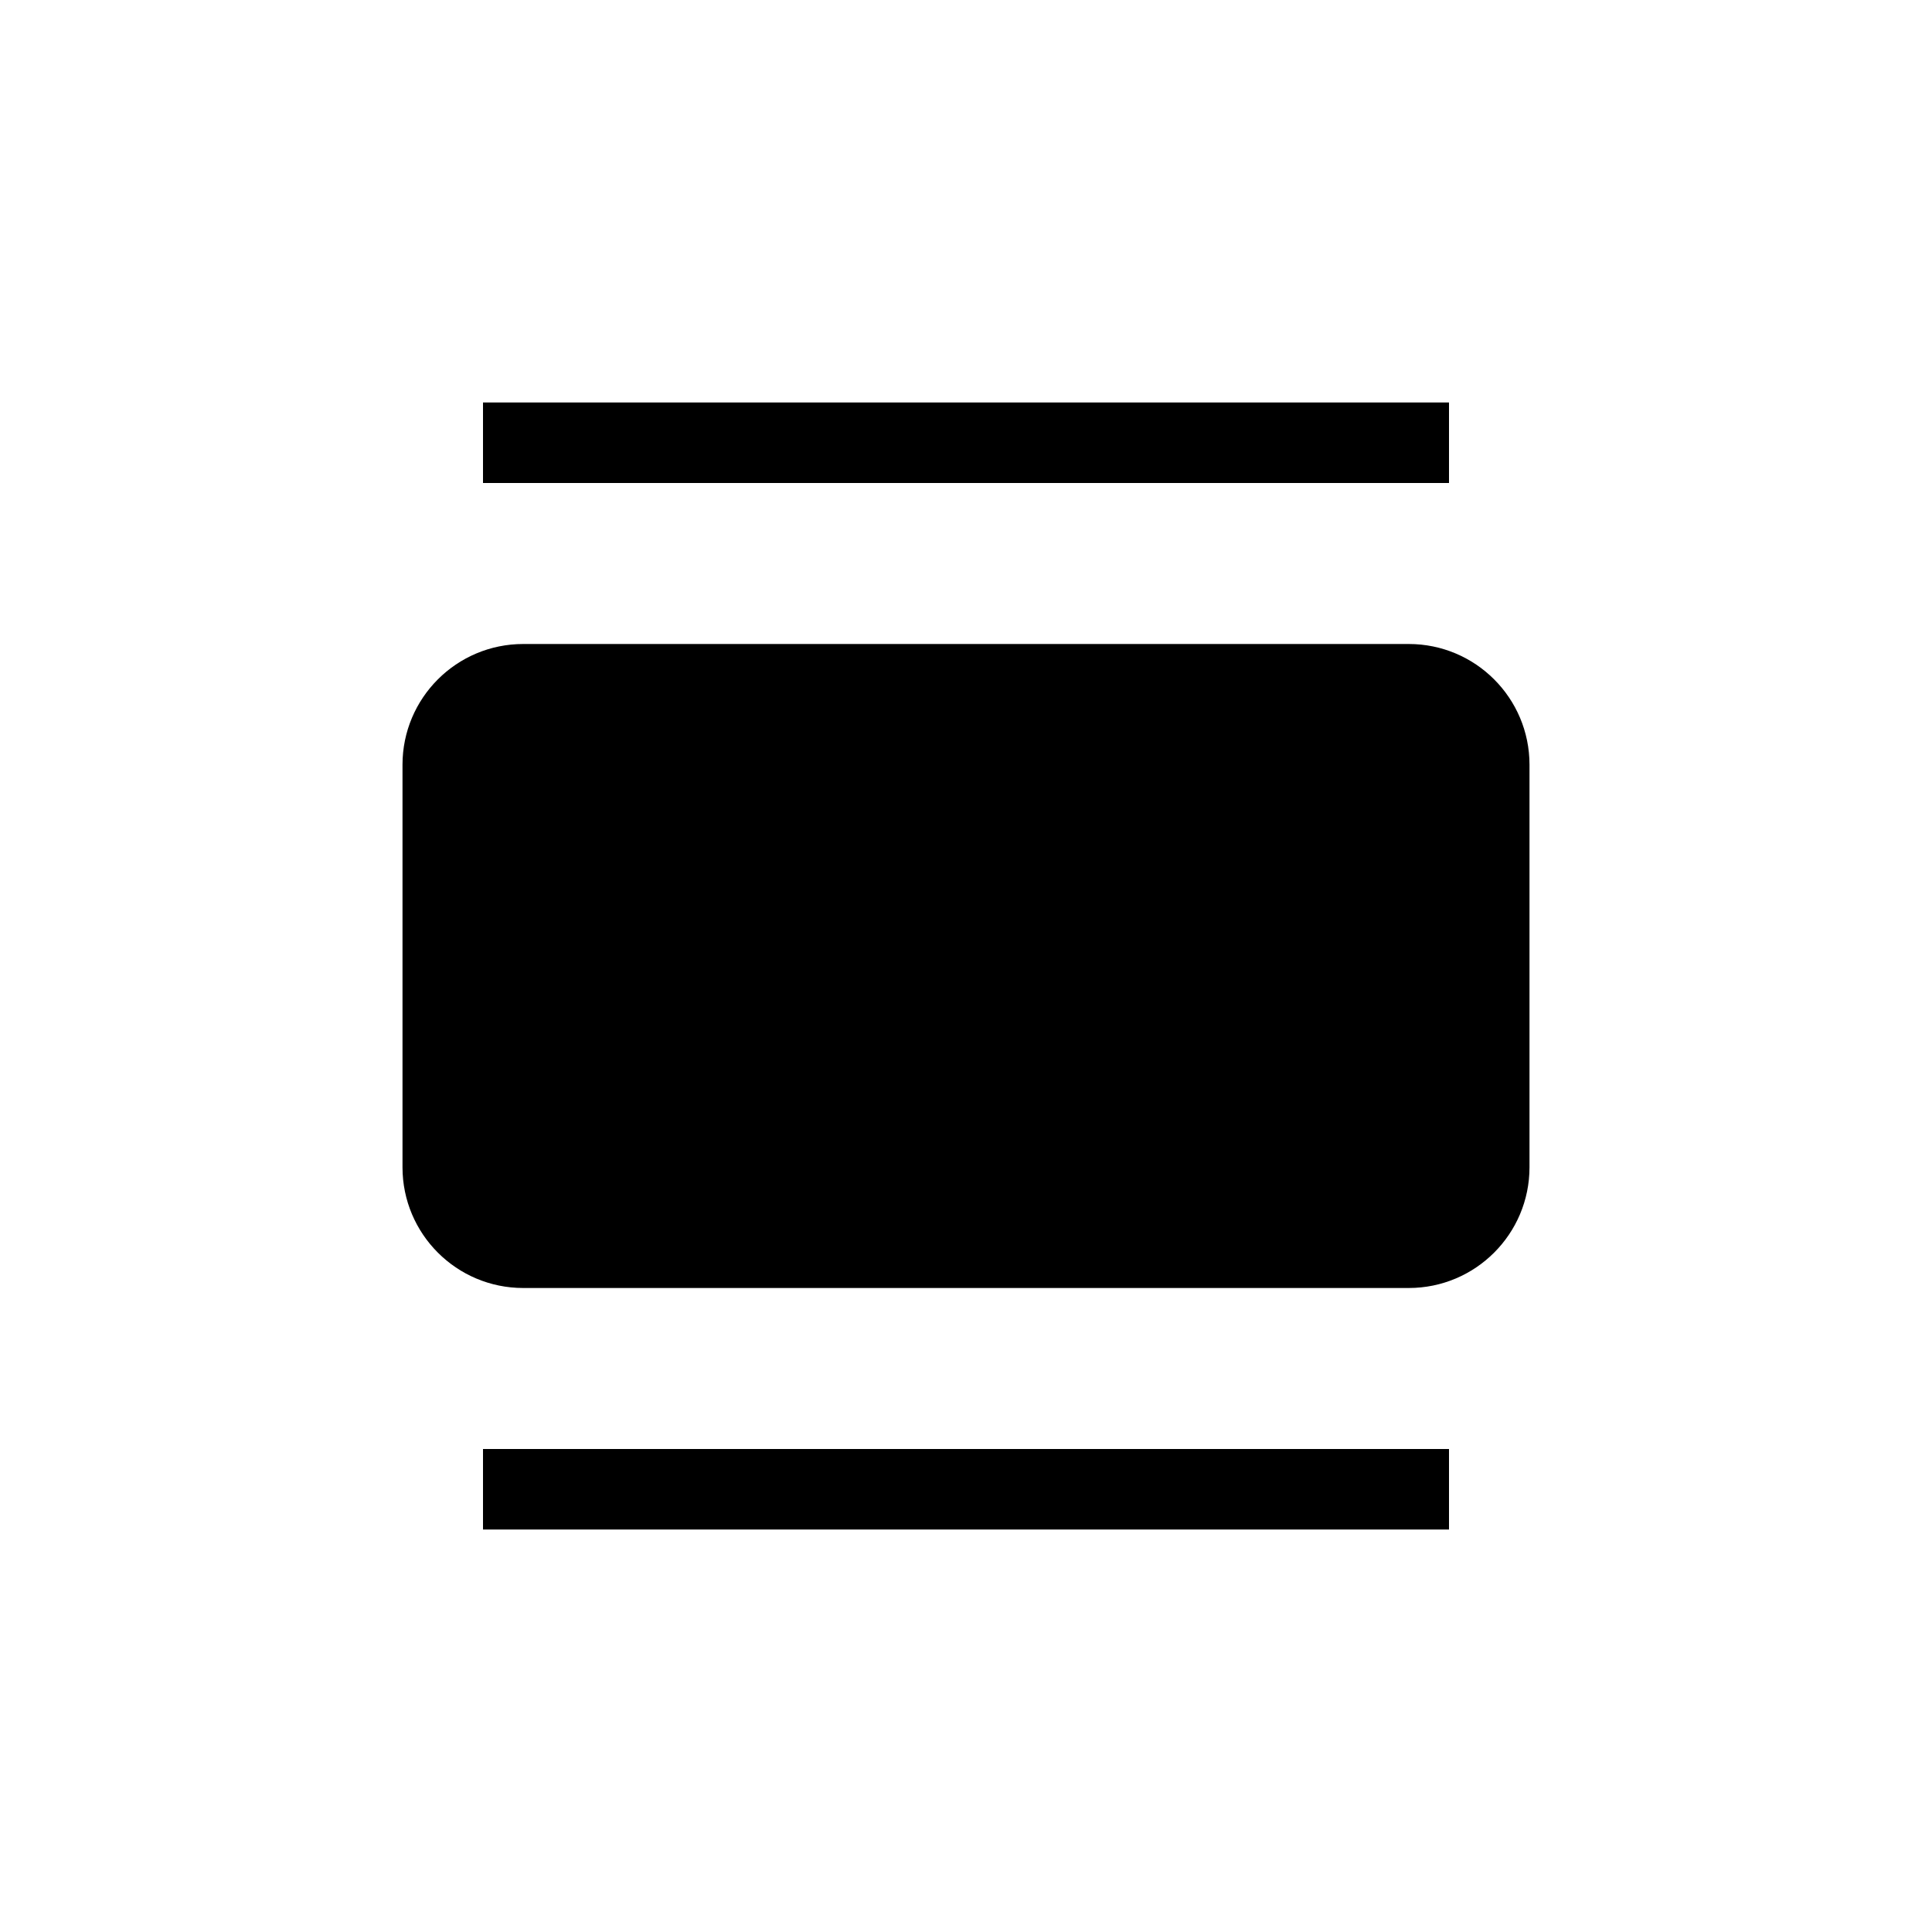
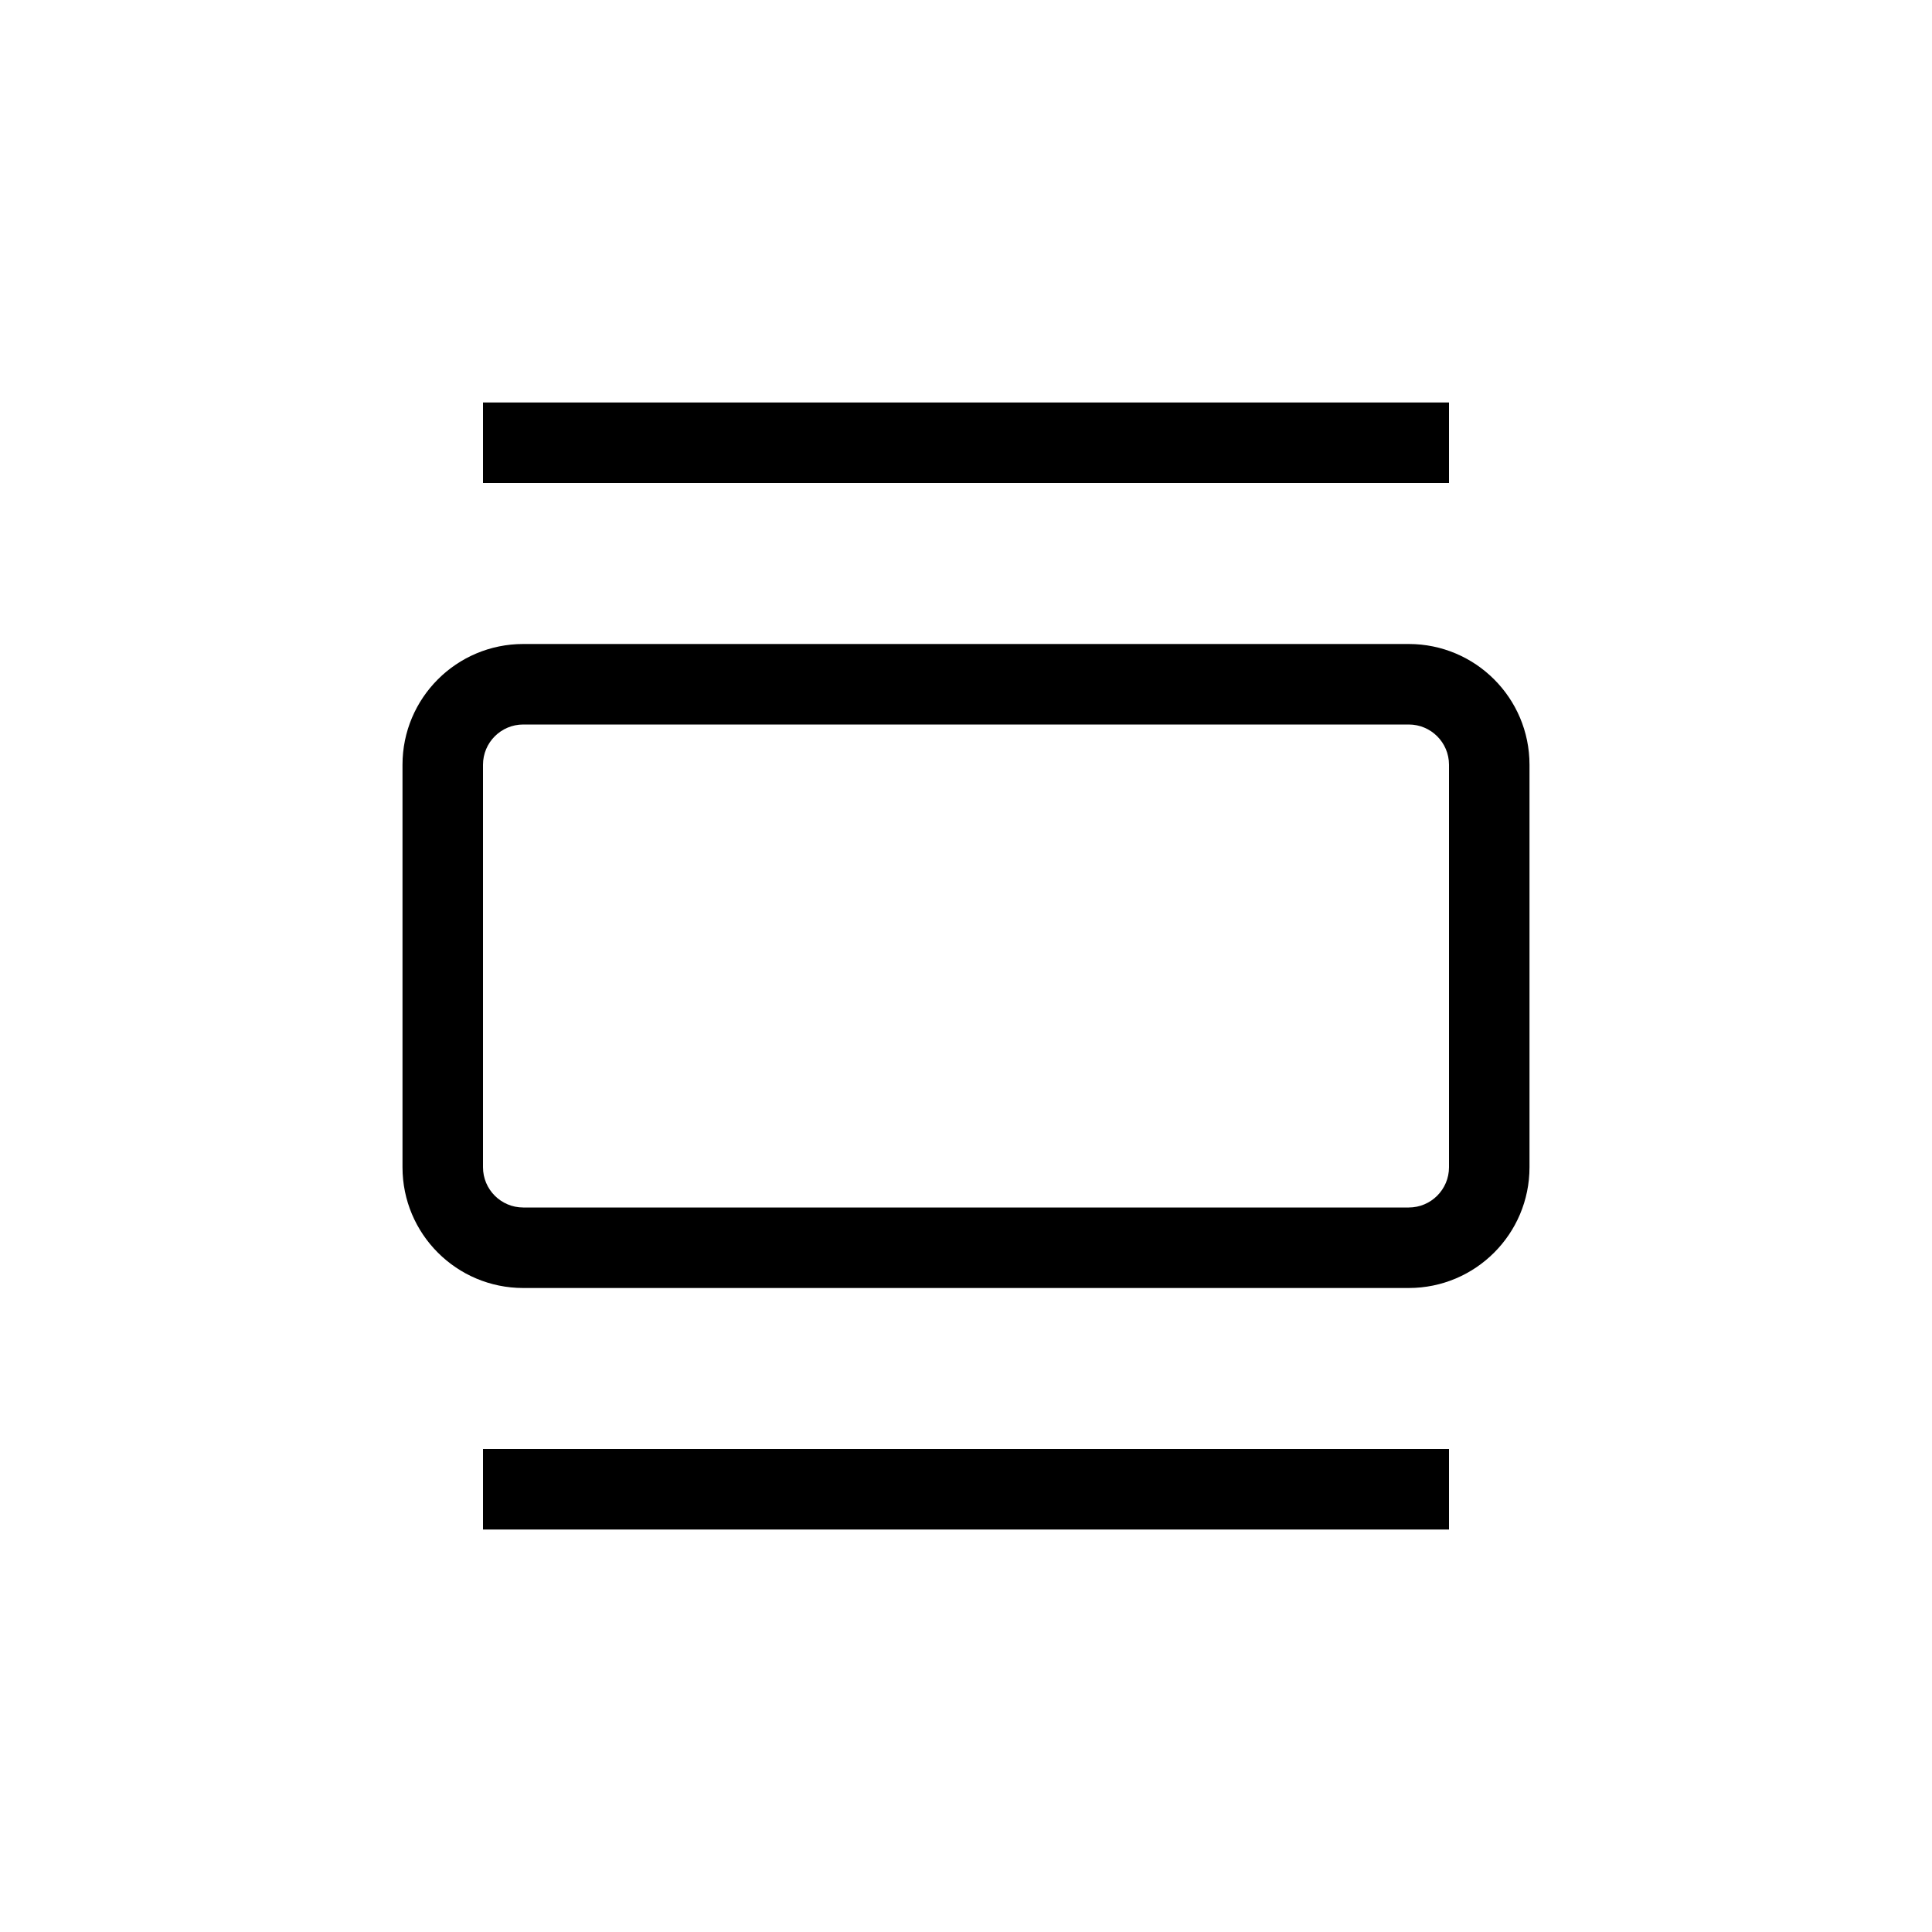
<svg xmlns="http://www.w3.org/2000/svg" width="24" height="24" viewBox="0 0 24 24">
-   <path d="M18 6V5H6v1h12zm1 3.5A1.5 1.5 0 0017.5 8h-11A1.5 1.5 0 005 9.5v5A1.5 1.5 0 006.5 16h11a1.5 1.5 0 001.5-1.5v-5zM18 19v-1H6v1h12zm-.5-10h-11a.5.5 0 00-.5.5v5a.5.5 0 00.5.5h11a.5.5 0 00.5-.5v-5a.5.5 0 00-.5-.5z" />
+   <path d="M6 5h12v1H6V5zM6 18h12v1H6v-1zM5 9.5A1.5 1.5 0 016.5 8h11A1.5 1.5 0 0119 9.5v5a1.5 1.5 0 01-1.5 1.5h-11A1.5 1.5 0 015 14.5v-5zm13 0a.5.5 0 00-.5-.5h-11a.5.5 0 00-.5.5v5a.5.5 0 00.5.5h11a.5.5 0 00.5-.5v-5z" />
</svg>
